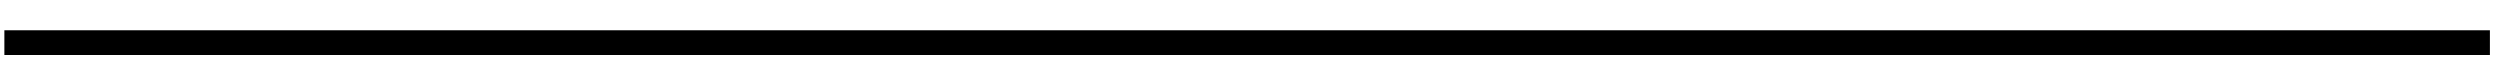
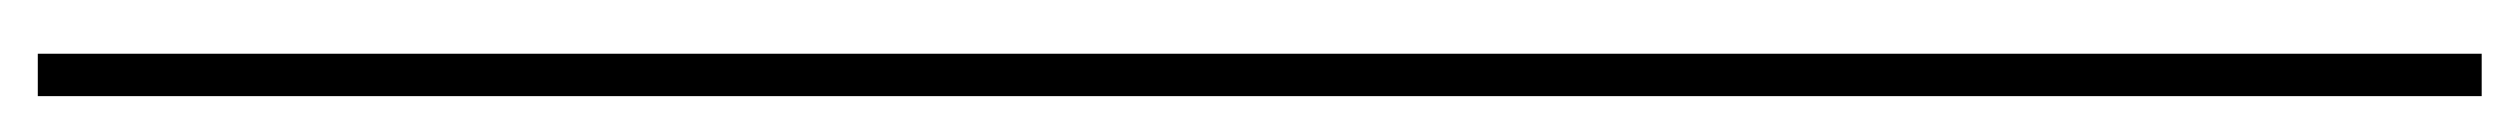
- <svg xmlns="http://www.w3.org/2000/svg" version="1.1" width="202px" height="6px" viewBox="930 390  202 6">
-   <g transform="matrix(-0.4630764 0.8863183 -0.8863183 -0.4630764 1856.755 -338.8052 )">
-     <path d="M 985 304  L 1078 482  " stroke-width="2" stroke="#000000" fill="none" />
+ <svg xmlns="http://www.w3.org/2000/svg" version="1.1" width="118px" height="6px" viewBox="800 358  118 6">
+   <g transform="matrix(-0.0780223 0.9969516 -0.9969516 -0.0780223 1285.921 -467.2154 )">
+     <path d="M 855 303  L 864 418  " stroke-width="2" stroke="#000000" fill="none" />
  </g>
</svg>
